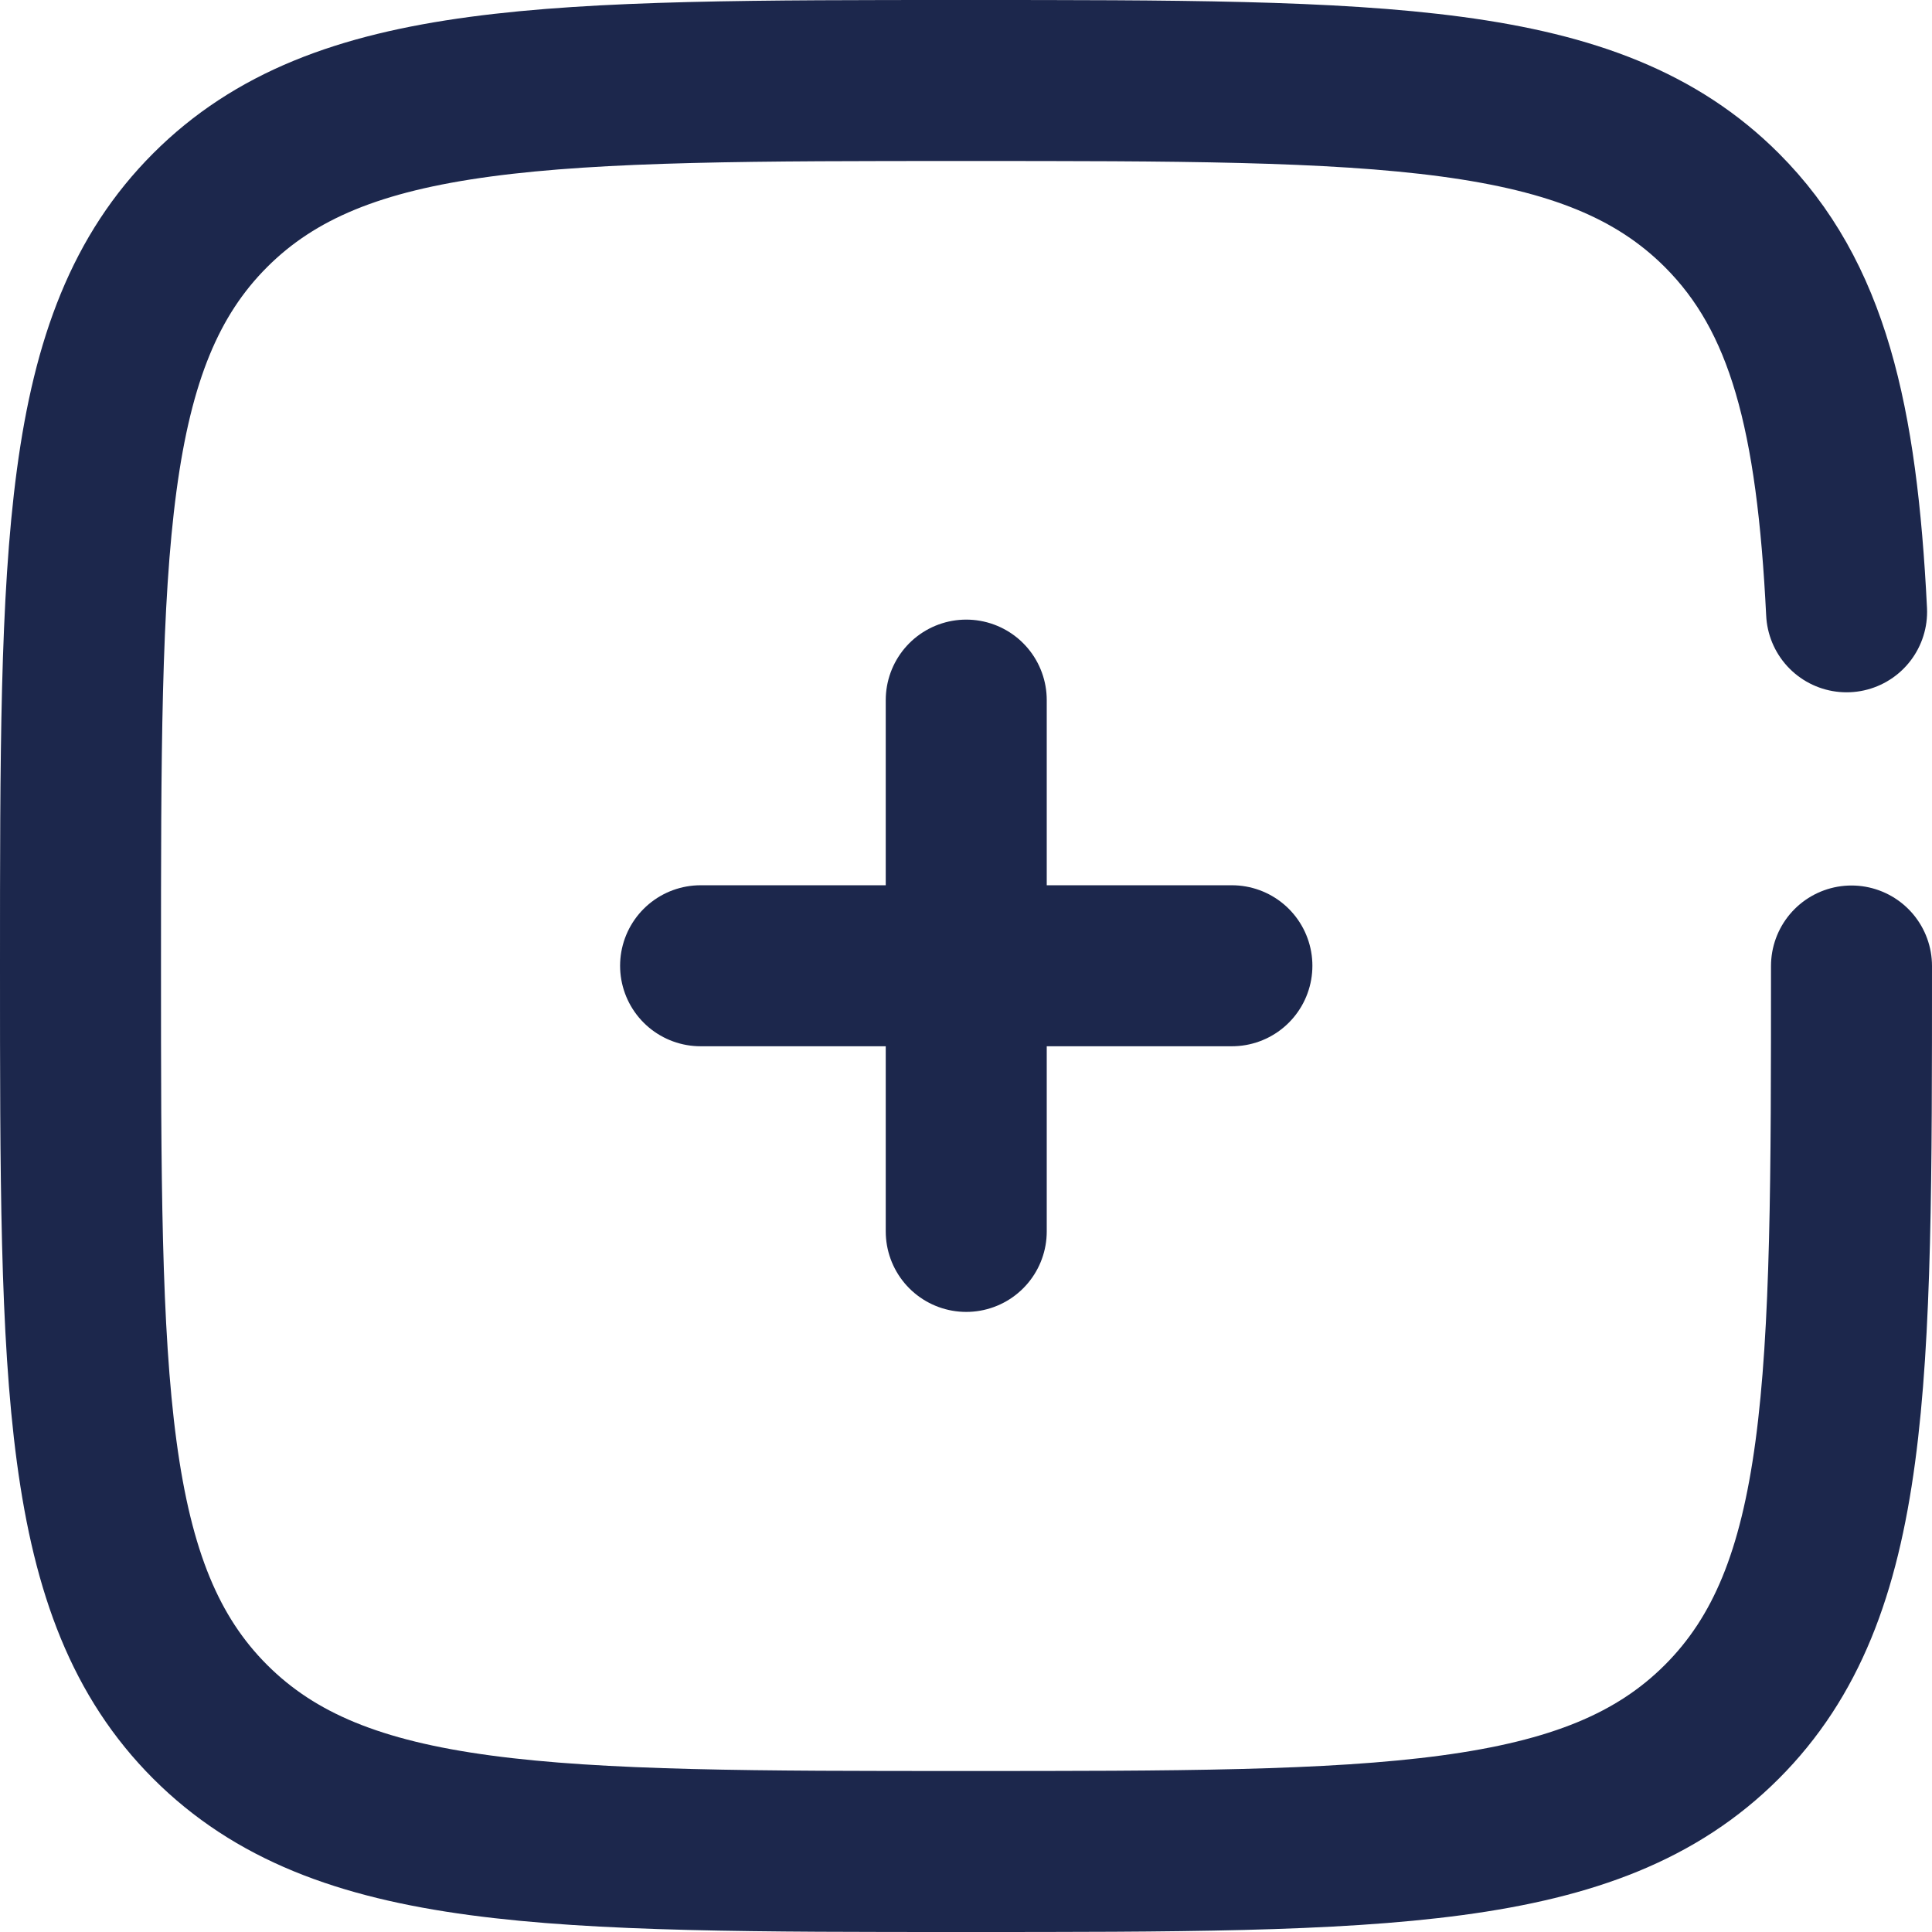
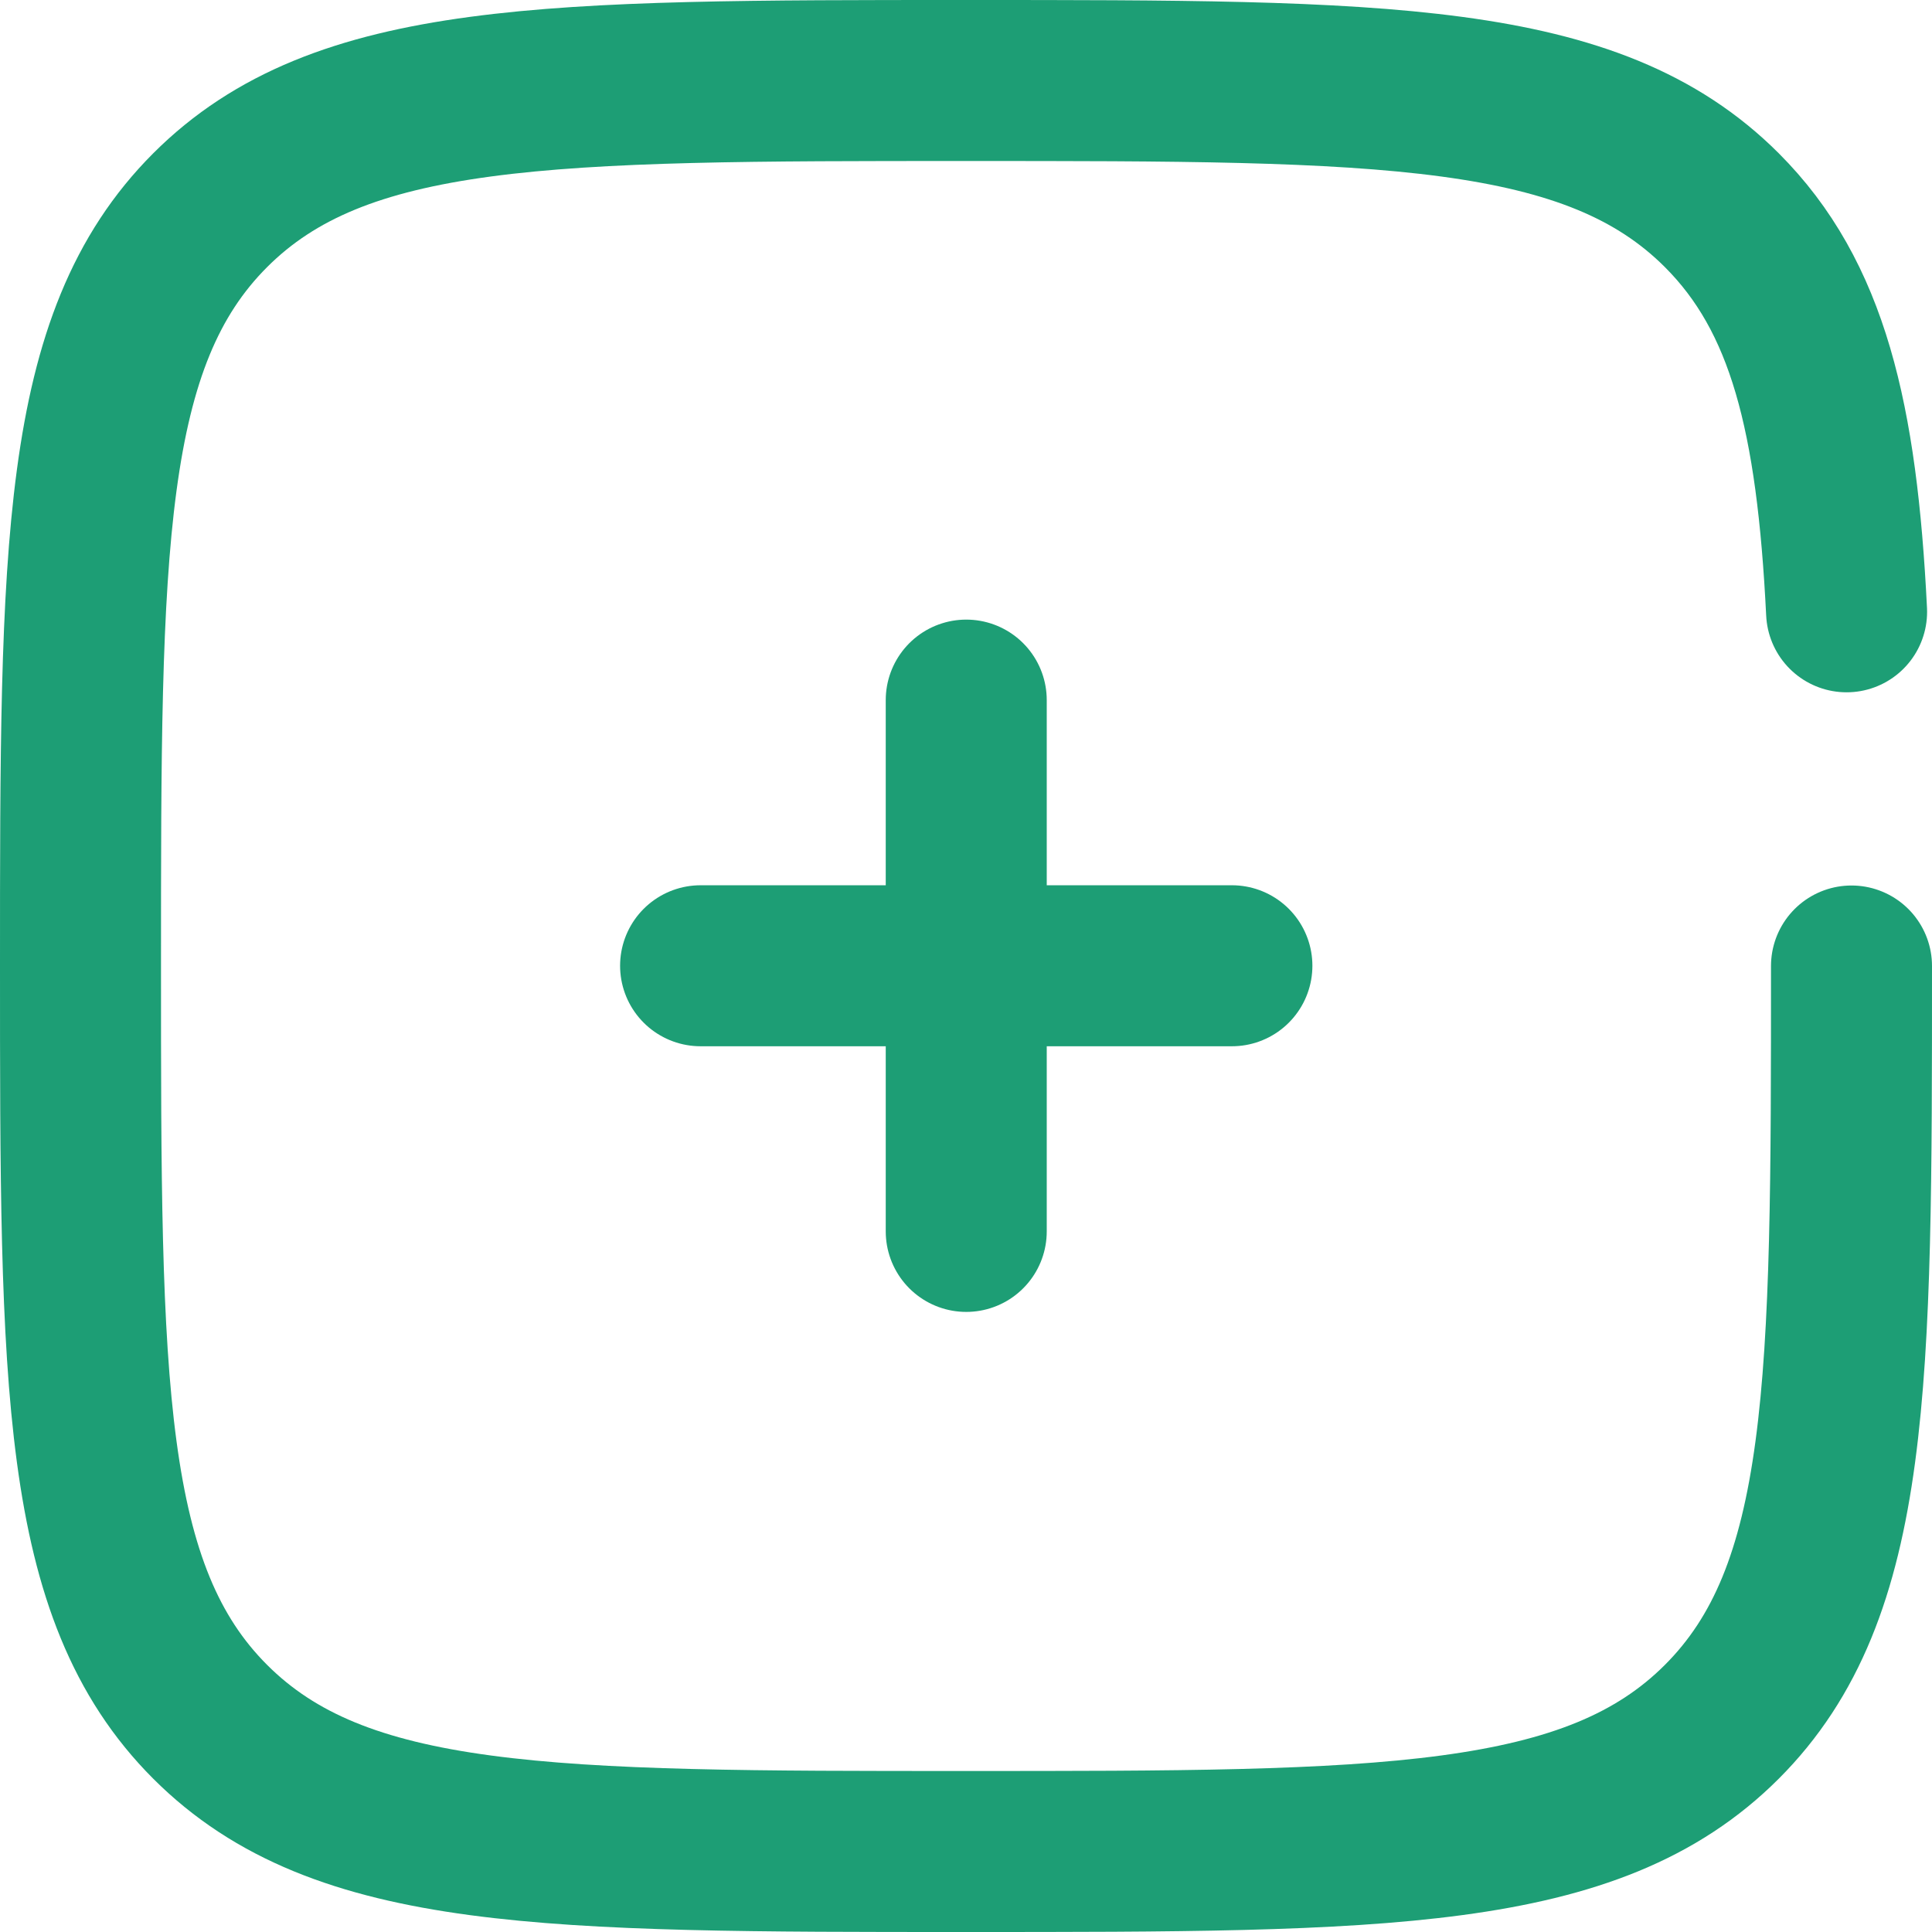
<svg xmlns="http://www.w3.org/2000/svg" width="24" height="24" viewBox="0 0 24 24" fill="none">
-   <path d="M15.303 11.997H12.003M12.003 11.997H8.703M12.003 11.997V8.697M12.003 11.997V15.297" stroke="#1C274C" stroke-width="2" stroke-linecap="round" />
-   <path d="M23 12C23 17.185 23 19.778 21.389 21.389C19.778 23 17.185 23 12 23C6.815 23 4.222 23 2.611 21.389C1 19.778 1 17.185 1 12C1 6.815 1 4.222 2.611 2.611C4.222 1 6.815 1 12 1C17.185 1 19.778 1 21.389 2.611C22.46 3.682 22.819 5.187 22.939 7.6" stroke="#1C274C" stroke-width="2" stroke-linecap="round" />
+   <path d="M15.303 11.997H12.003M12.003 11.997H8.703M12.003 11.997V8.697M12.003 11.997V15.297" stroke="#1D9E75" stroke-width="2" stroke-linecap="round" />
+   <path d="M23 12C23 17.185 23 19.778 21.389 21.389C19.778 23 17.185 23 12 23C6.815 23 4.222 23 2.611 21.389C1 19.778 1 17.185 1 12C1 6.815 1 4.222 2.611 2.611C4.222 1 6.815 1 12 1C17.185 1 19.778 1 21.389 2.611C22.46 3.682 22.819 5.187 22.939 7.6" stroke="#1D9E75" stroke-width="2" stroke-linecap="round" />
</svg>
